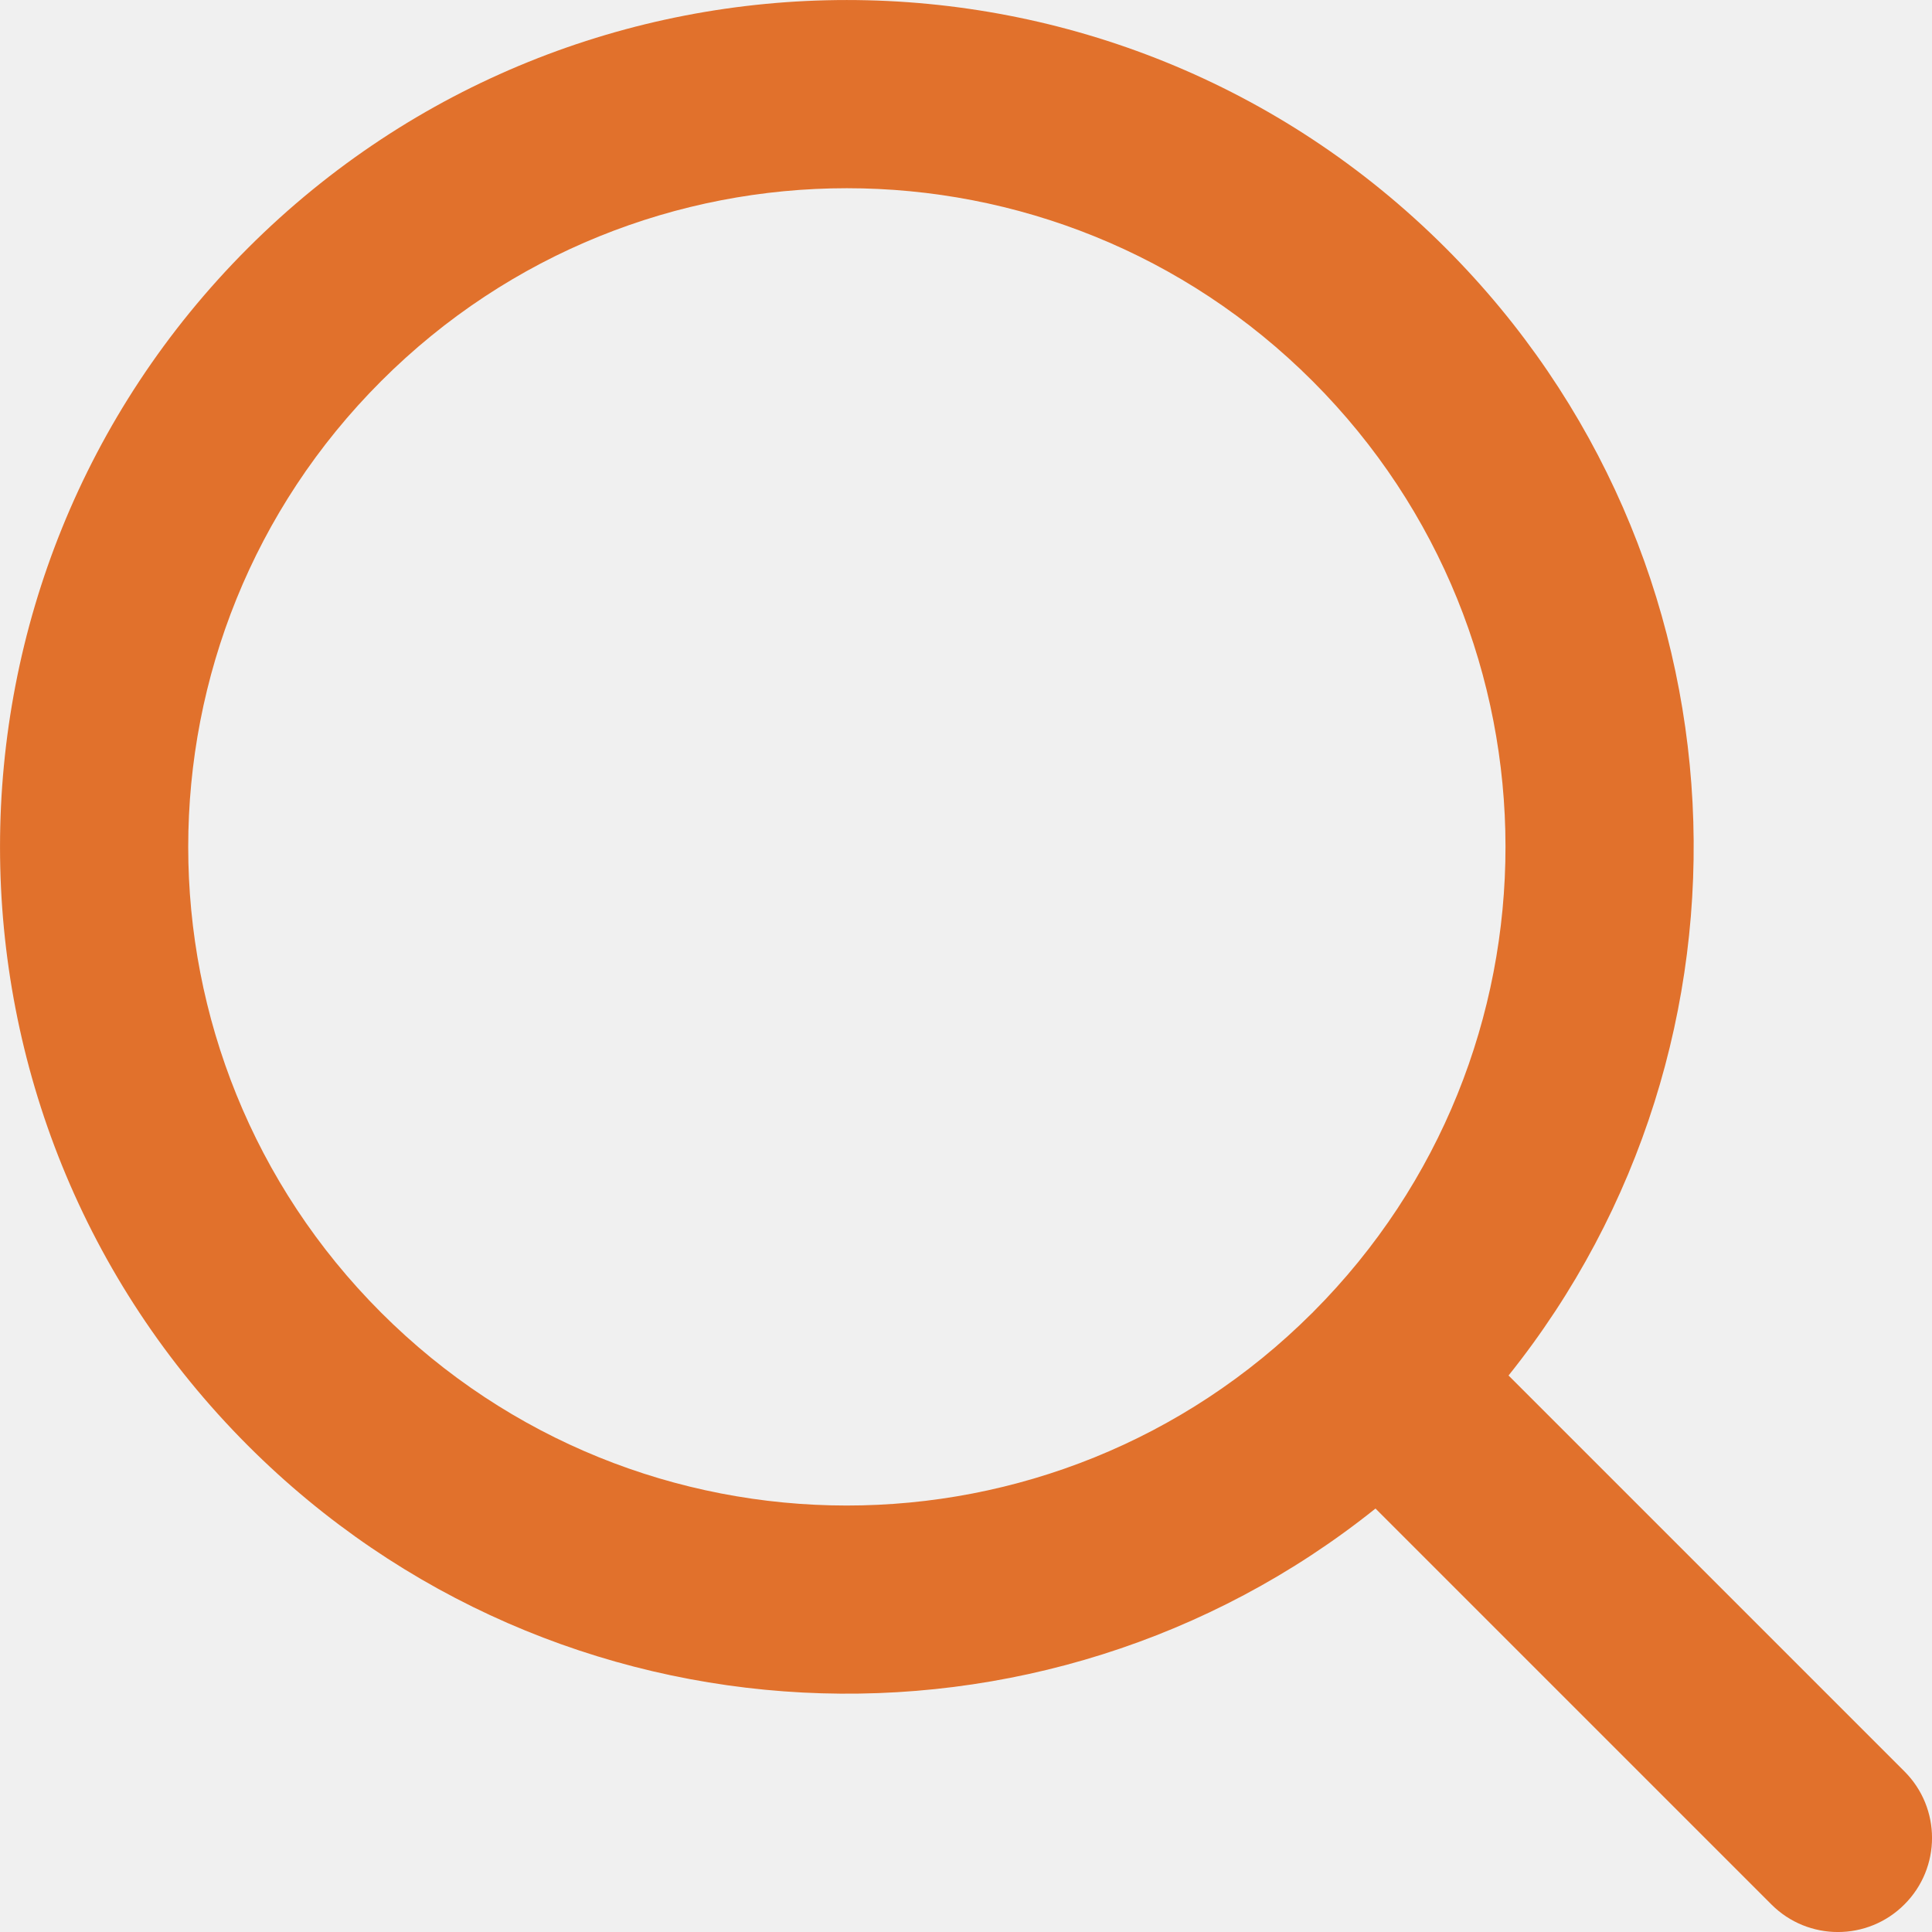
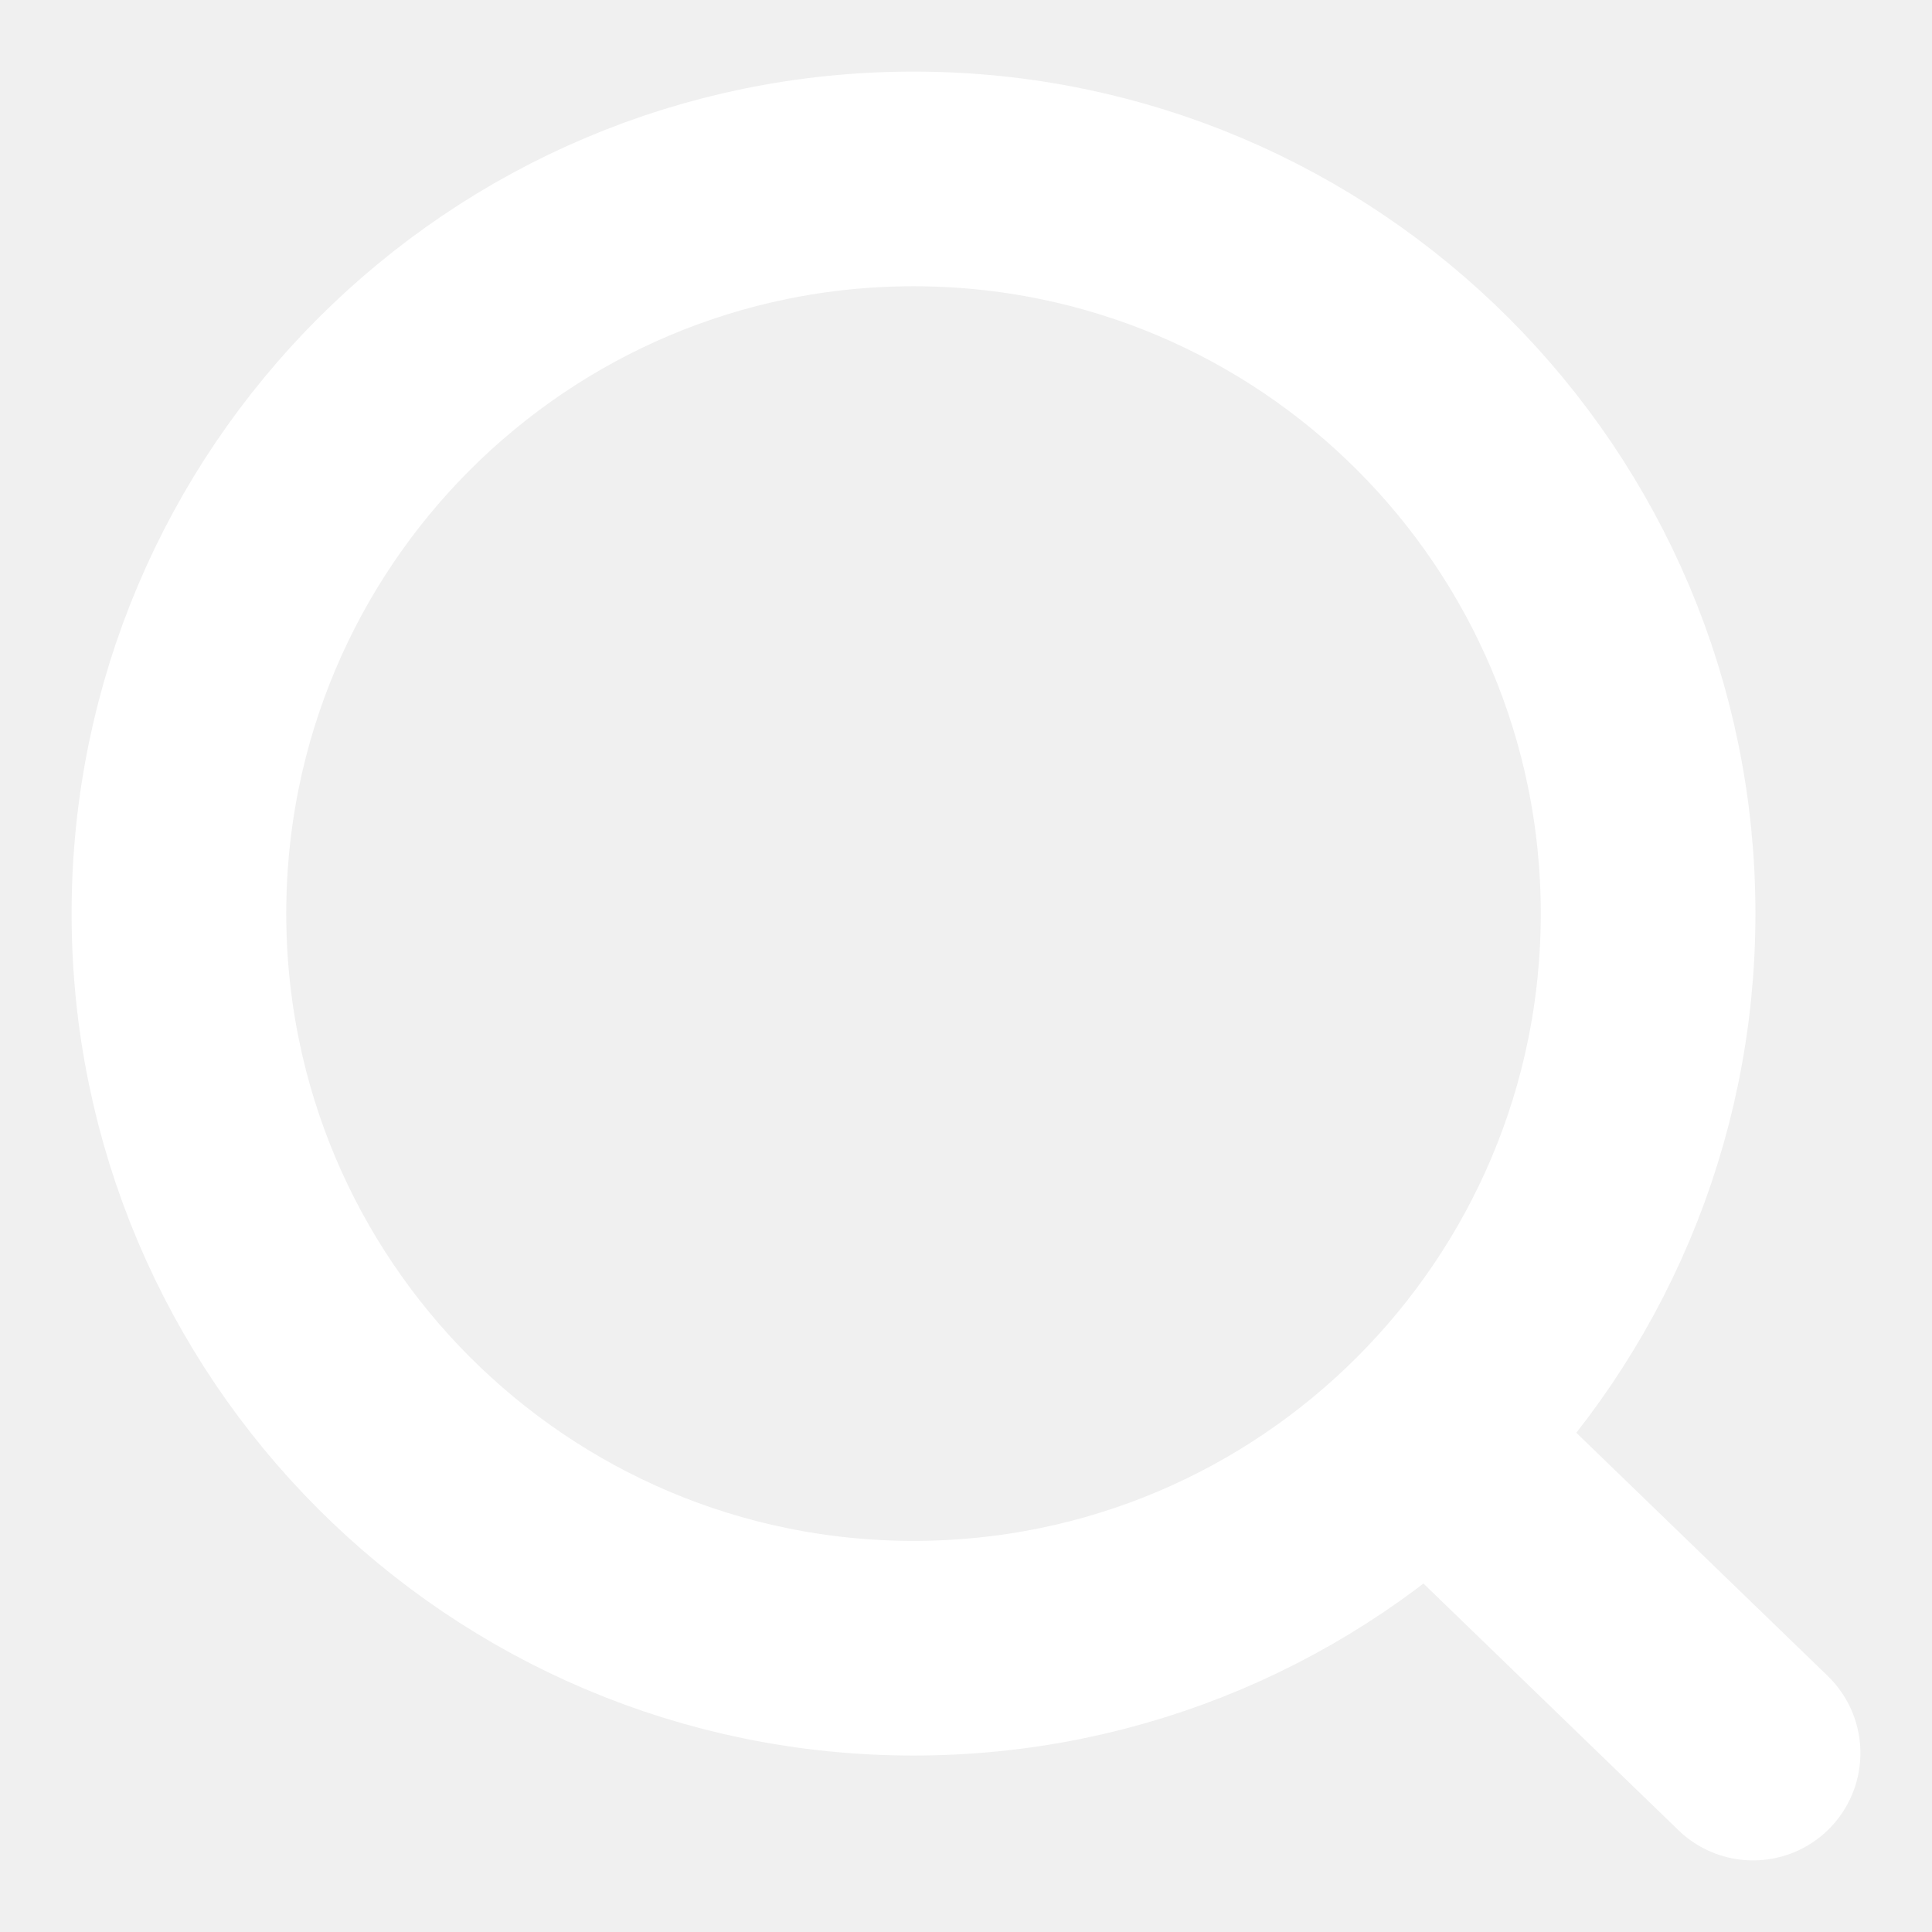
- <svg xmlns="http://www.w3.org/2000/svg" width="22" height="22" viewBox="0 0 22 22" fill="none">
-   <path fill-rule="evenodd" clip-rule="evenodd" d="M15.663 17.178C11.877 20.21 6.334 19.972 2.824 16.462C-0.941 12.696 -0.941 6.59 2.824 2.824C6.59 -0.941 12.696 -0.941 16.462 2.824C19.972 6.334 20.21 11.877 17.178 15.663L21.686 20.171C22.105 20.589 22.105 21.268 21.686 21.686C21.268 22.105 20.589 22.105 20.171 21.686L15.663 17.178ZM4.34 14.947C1.411 12.018 1.411 7.269 4.34 4.34C7.269 1.411 12.018 1.411 14.947 4.34C17.873 7.267 17.876 12.011 14.953 14.94C14.951 14.942 14.949 14.944 14.947 14.947C14.944 14.949 14.942 14.951 14.94 14.953C12.011 17.876 7.267 17.874 4.34 14.947Z" fill="#E1712C" />
+ <svg xmlns="http://www.w3.org/2000/svg" width="18" height="18" viewBox="0 0 18 18" fill="none">
+   <path d="M13.301 13.4L16.333 16.333M15.355 8.511C15.355 12.291 12.291 15.356 8.511 15.356C4.731 15.356 1.667 12.291 1.667 8.511C1.667 4.731 4.731 1.667 8.511 1.667C12.291 1.667 15.355 4.731 15.355 8.511Z" stroke="white" stroke-width="2" stroke-linecap="round" />
</svg>
